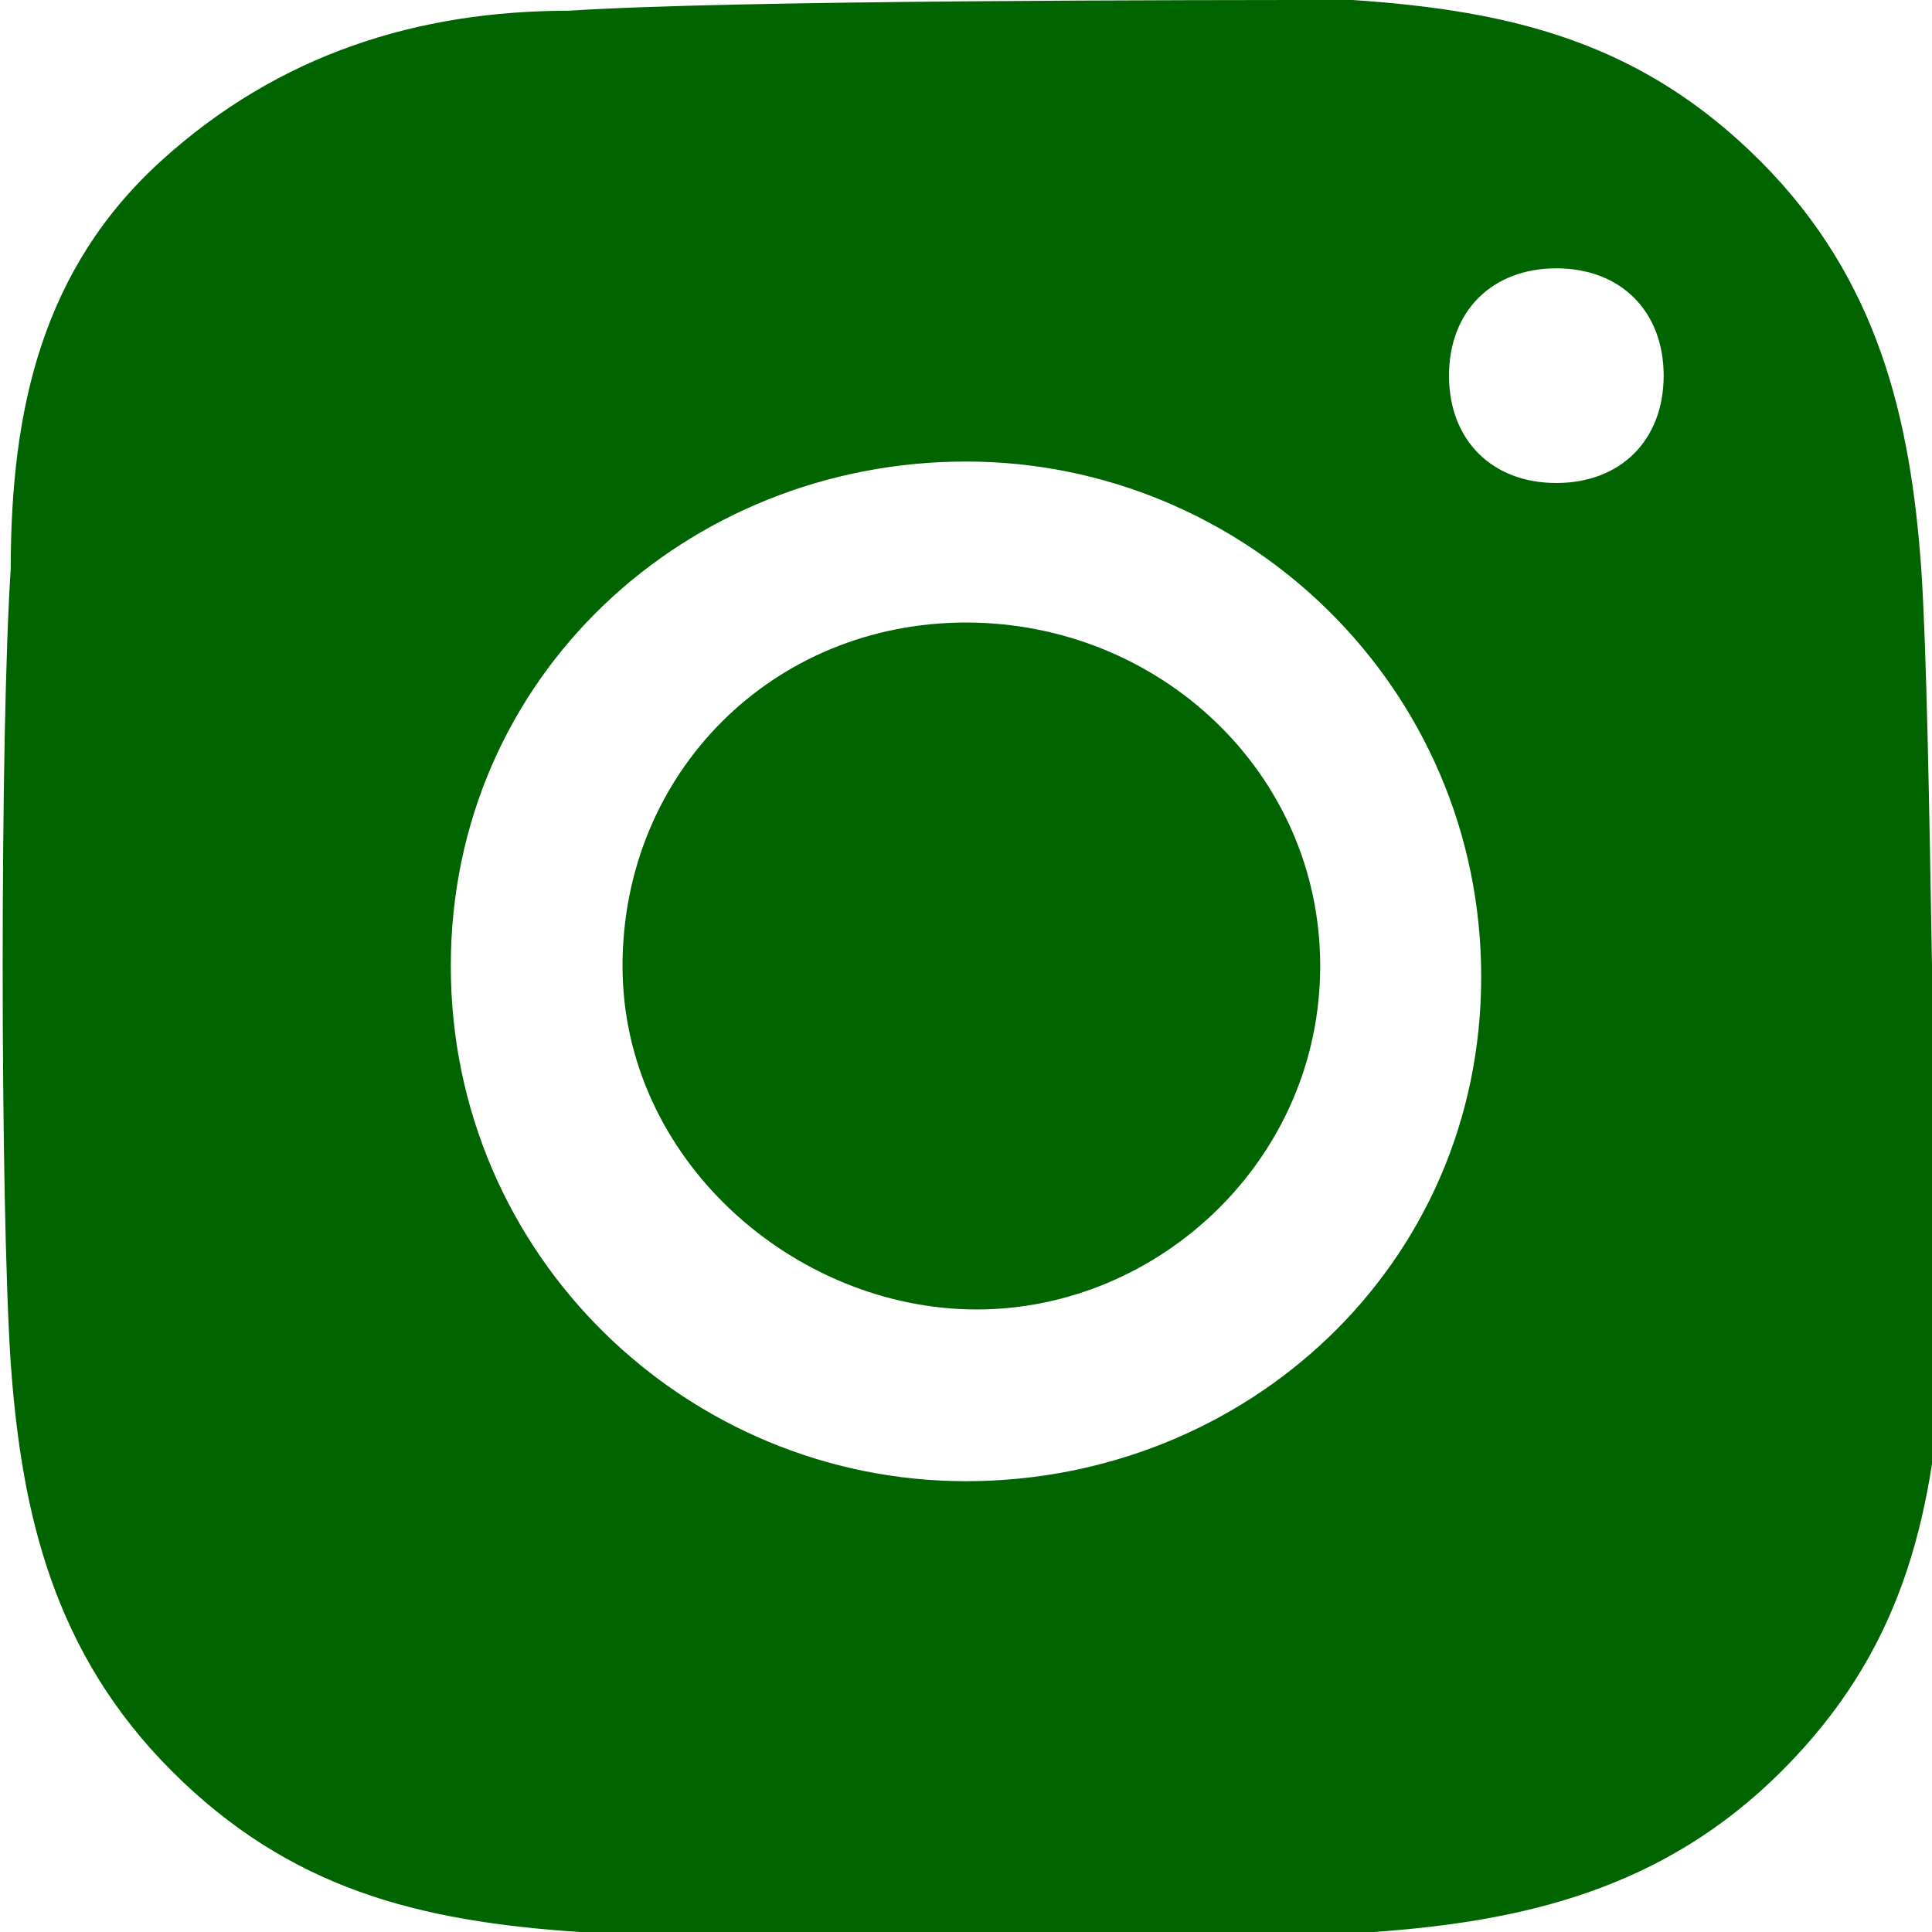
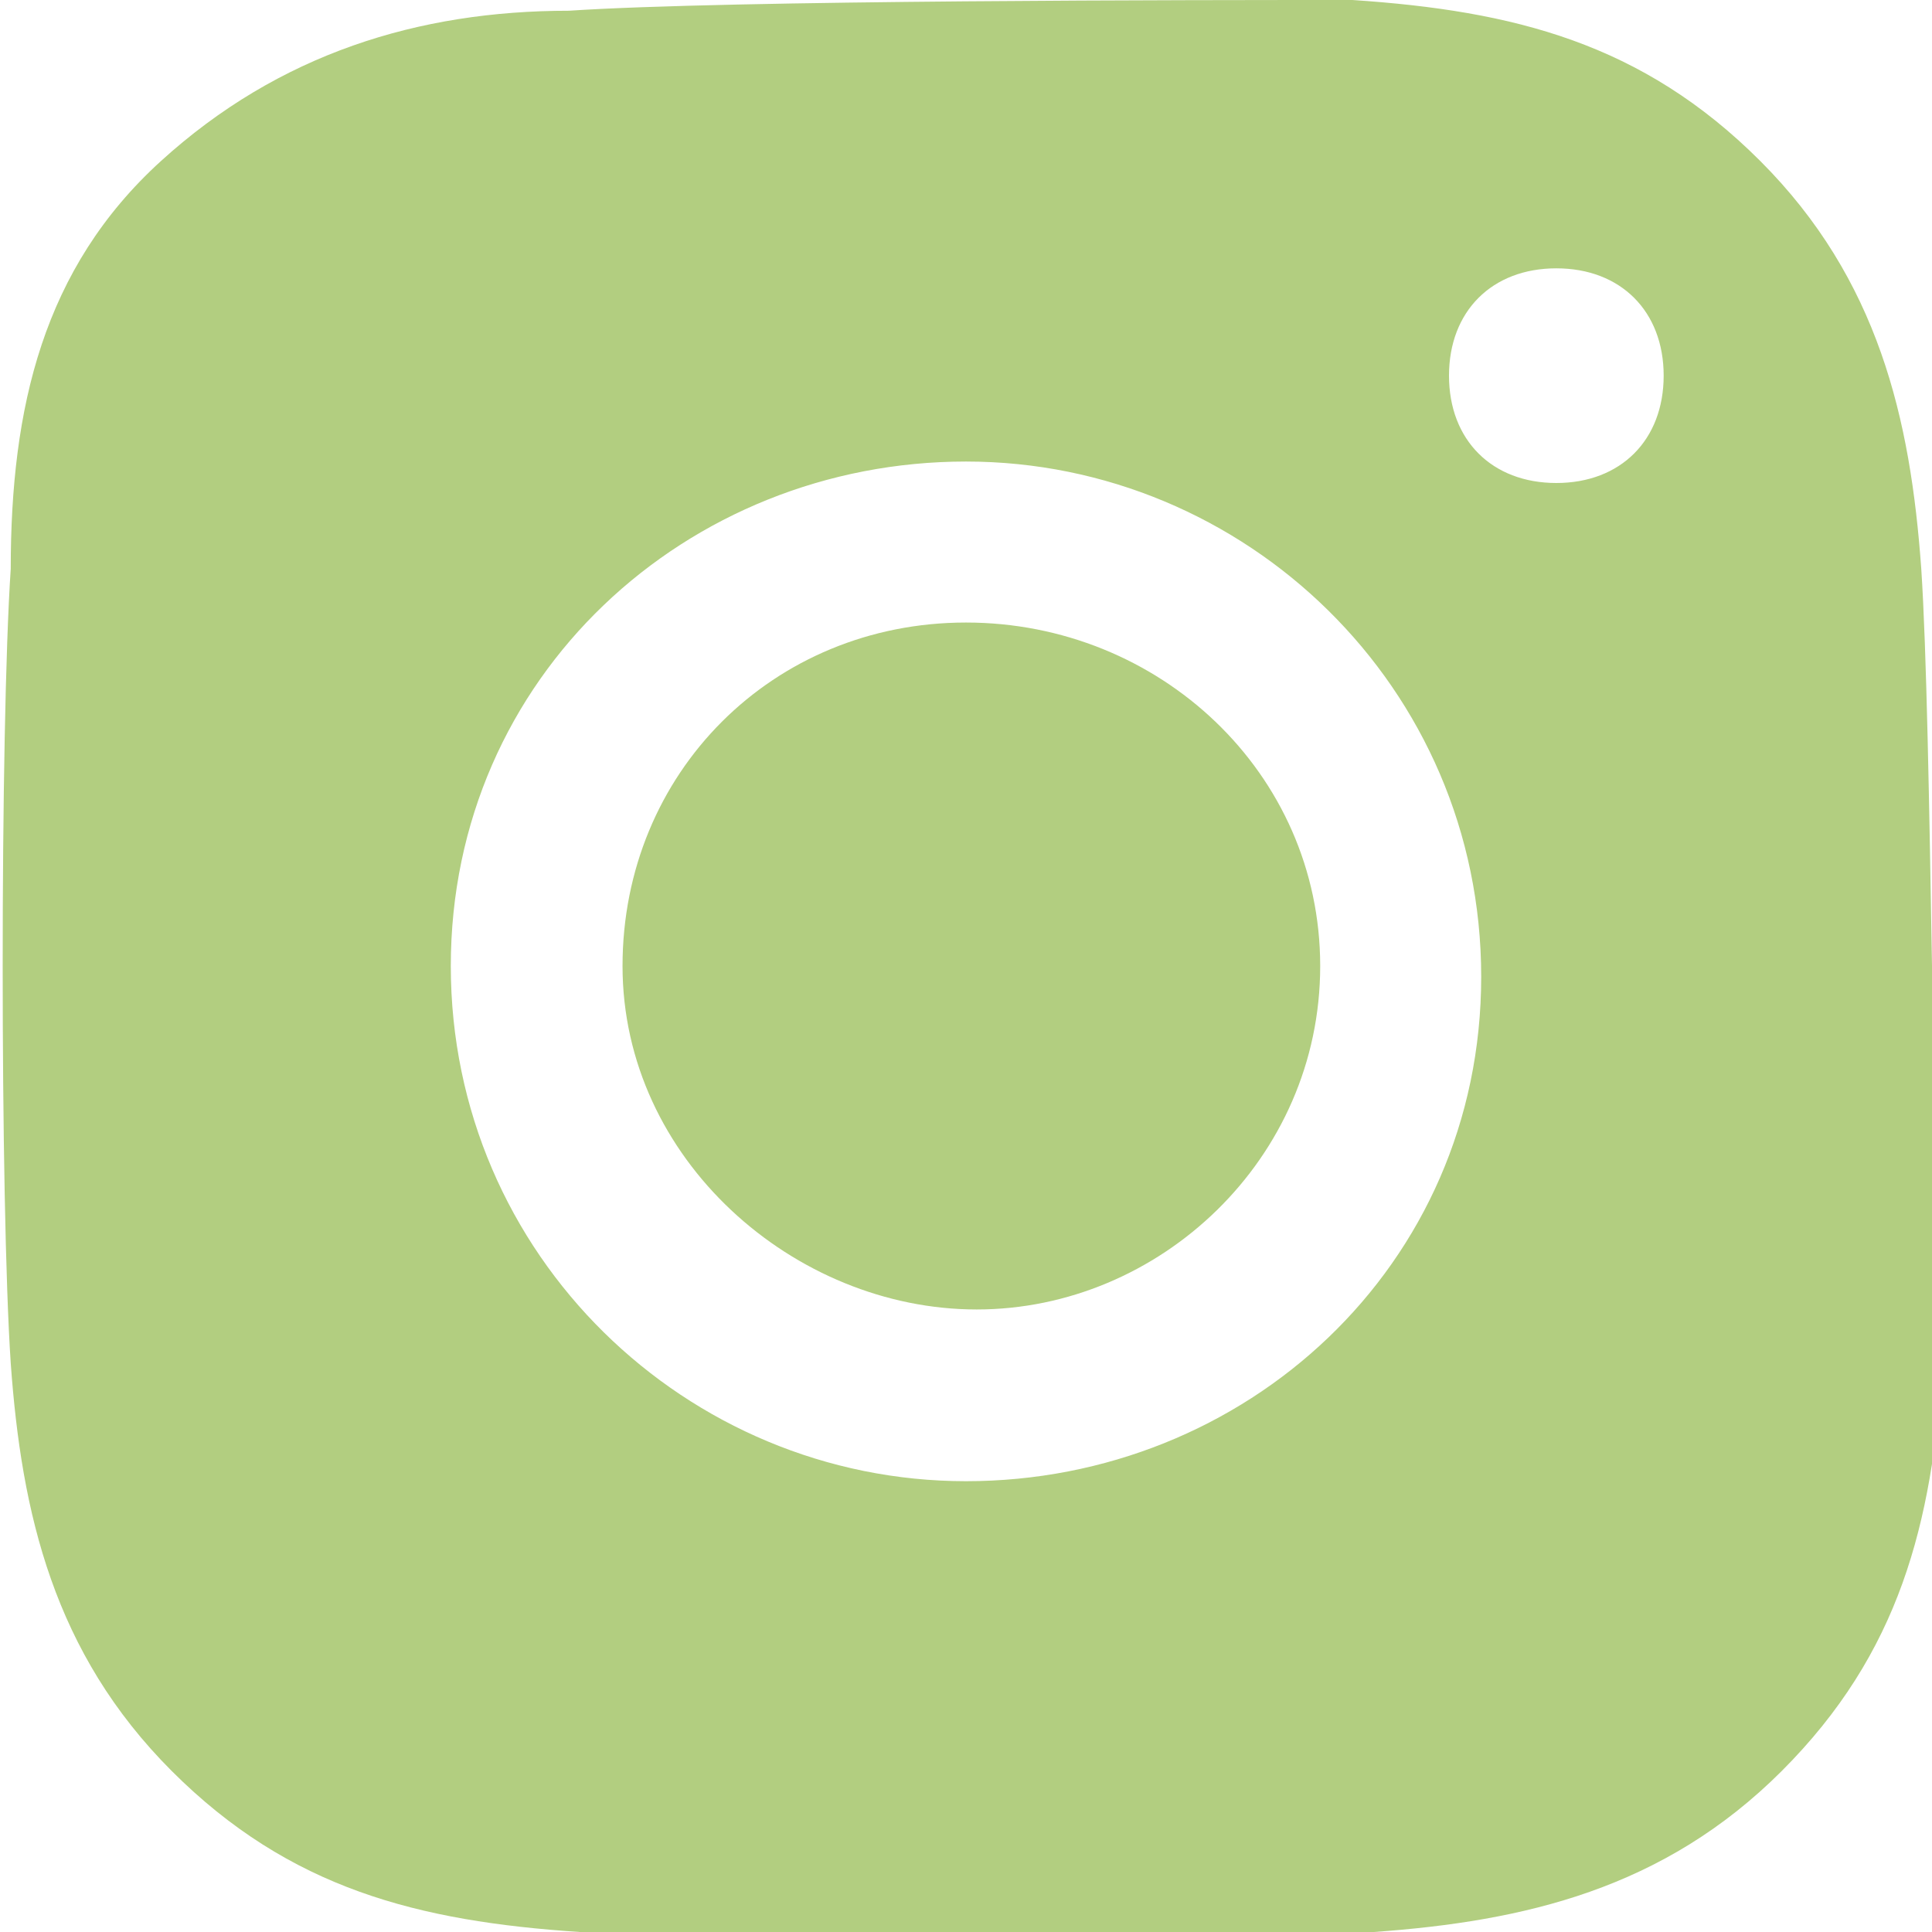
<svg xmlns="http://www.w3.org/2000/svg" version="1.1" id="a" x="0px" y="0px" width="18px" height="18px" viewBox="0 0 18 18" style="enable-background:new 0 0 18 18;" xml:space="preserve">
  <style type="text/css">
- 	.st0{fill:#006400;}
+ 	.st0{fill:#B2CE80;}
</style>
-   <path id="b" class="st0" d="M17.9,5.3c-0.1-1.4-0.4-2.7-1.5-3.8c-1.1-1.1-2.3-1.4-3.8-1.5C11.2,0,6.8,0,5.3,0.1  C3.9,0.1,2.6,0.5,1.5,1.5S0.1,3.8,0.1,5.3C0,6.8,0,11.2,0.1,12.7c0.1,1.4,0.4,2.7,1.5,3.8s2.3,1.4,3.8,1.5c1.5,0.1,5.9,0.1,7.4,0  c1.4-0.1,2.7-0.4,3.8-1.5c1.1-1.1,1.4-2.3,1.5-3.8C18,11.2,18,6.8,17.9,5.3L17.9,5.3L17.9,5.3z M9,13.8c-2.6,0-4.8-2.1-4.8-4.8  S6.4,4.3,9,4.3s4.8,2.1,4.8,4.8S11.6,13.8,9,13.8z M14.5,4.5c-0.6,0-1-0.4-1-1s0.4-1,1-1h0c0.6,0,1,0.4,1,1S15.1,4.5,14.5,4.5z   M12.3,9c0,1.8-1.5,3.2-3.2,3.2S5.8,10.8,5.8,9S7.2,5.8,9,5.8S12.3,7.2,12.3,9z" />
+   <path id="b" class="st0" d="M17.9,5.3c-0.1-1.4-0.4-2.7-1.5-3.8S14.1,0.1,12.6,0c-1.4,0-5.8,0-7.3,0.1c-1.4,0-2.7,0.4-3.8,1.4  S0.1,3.8,0.1,5.3C0,6.8,0,11.2,0.1,12.7c0.1,1.4,0.4,2.7,1.5,3.8s2.3,1.4,3.8,1.5s5.9,0.1,7.4,0c1.4-0.1,2.7-0.4,3.8-1.5  s1.4-2.3,1.5-3.8C18,11.2,18,6.8,17.9,5.3L17.9,5.3L17.9,5.3z M9,13.8c-2.6,0-4.8-2.1-4.8-4.8S6.4,4.3,9,4.3s4.8,2.1,4.8,4.8  S11.6,13.8,9,13.8z M14.5,4.5c-0.6,0-1-0.4-1-1s0.4-1,1-1l0,0c0.6,0,1,0.4,1,1S15.1,4.5,14.5,4.5z M12.3,9c0,1.8-1.5,3.2-3.2,3.2  S5.8,10.8,5.8,9S7.2,5.8,9,5.8S12.3,7.2,12.3,9z" />
</svg>
